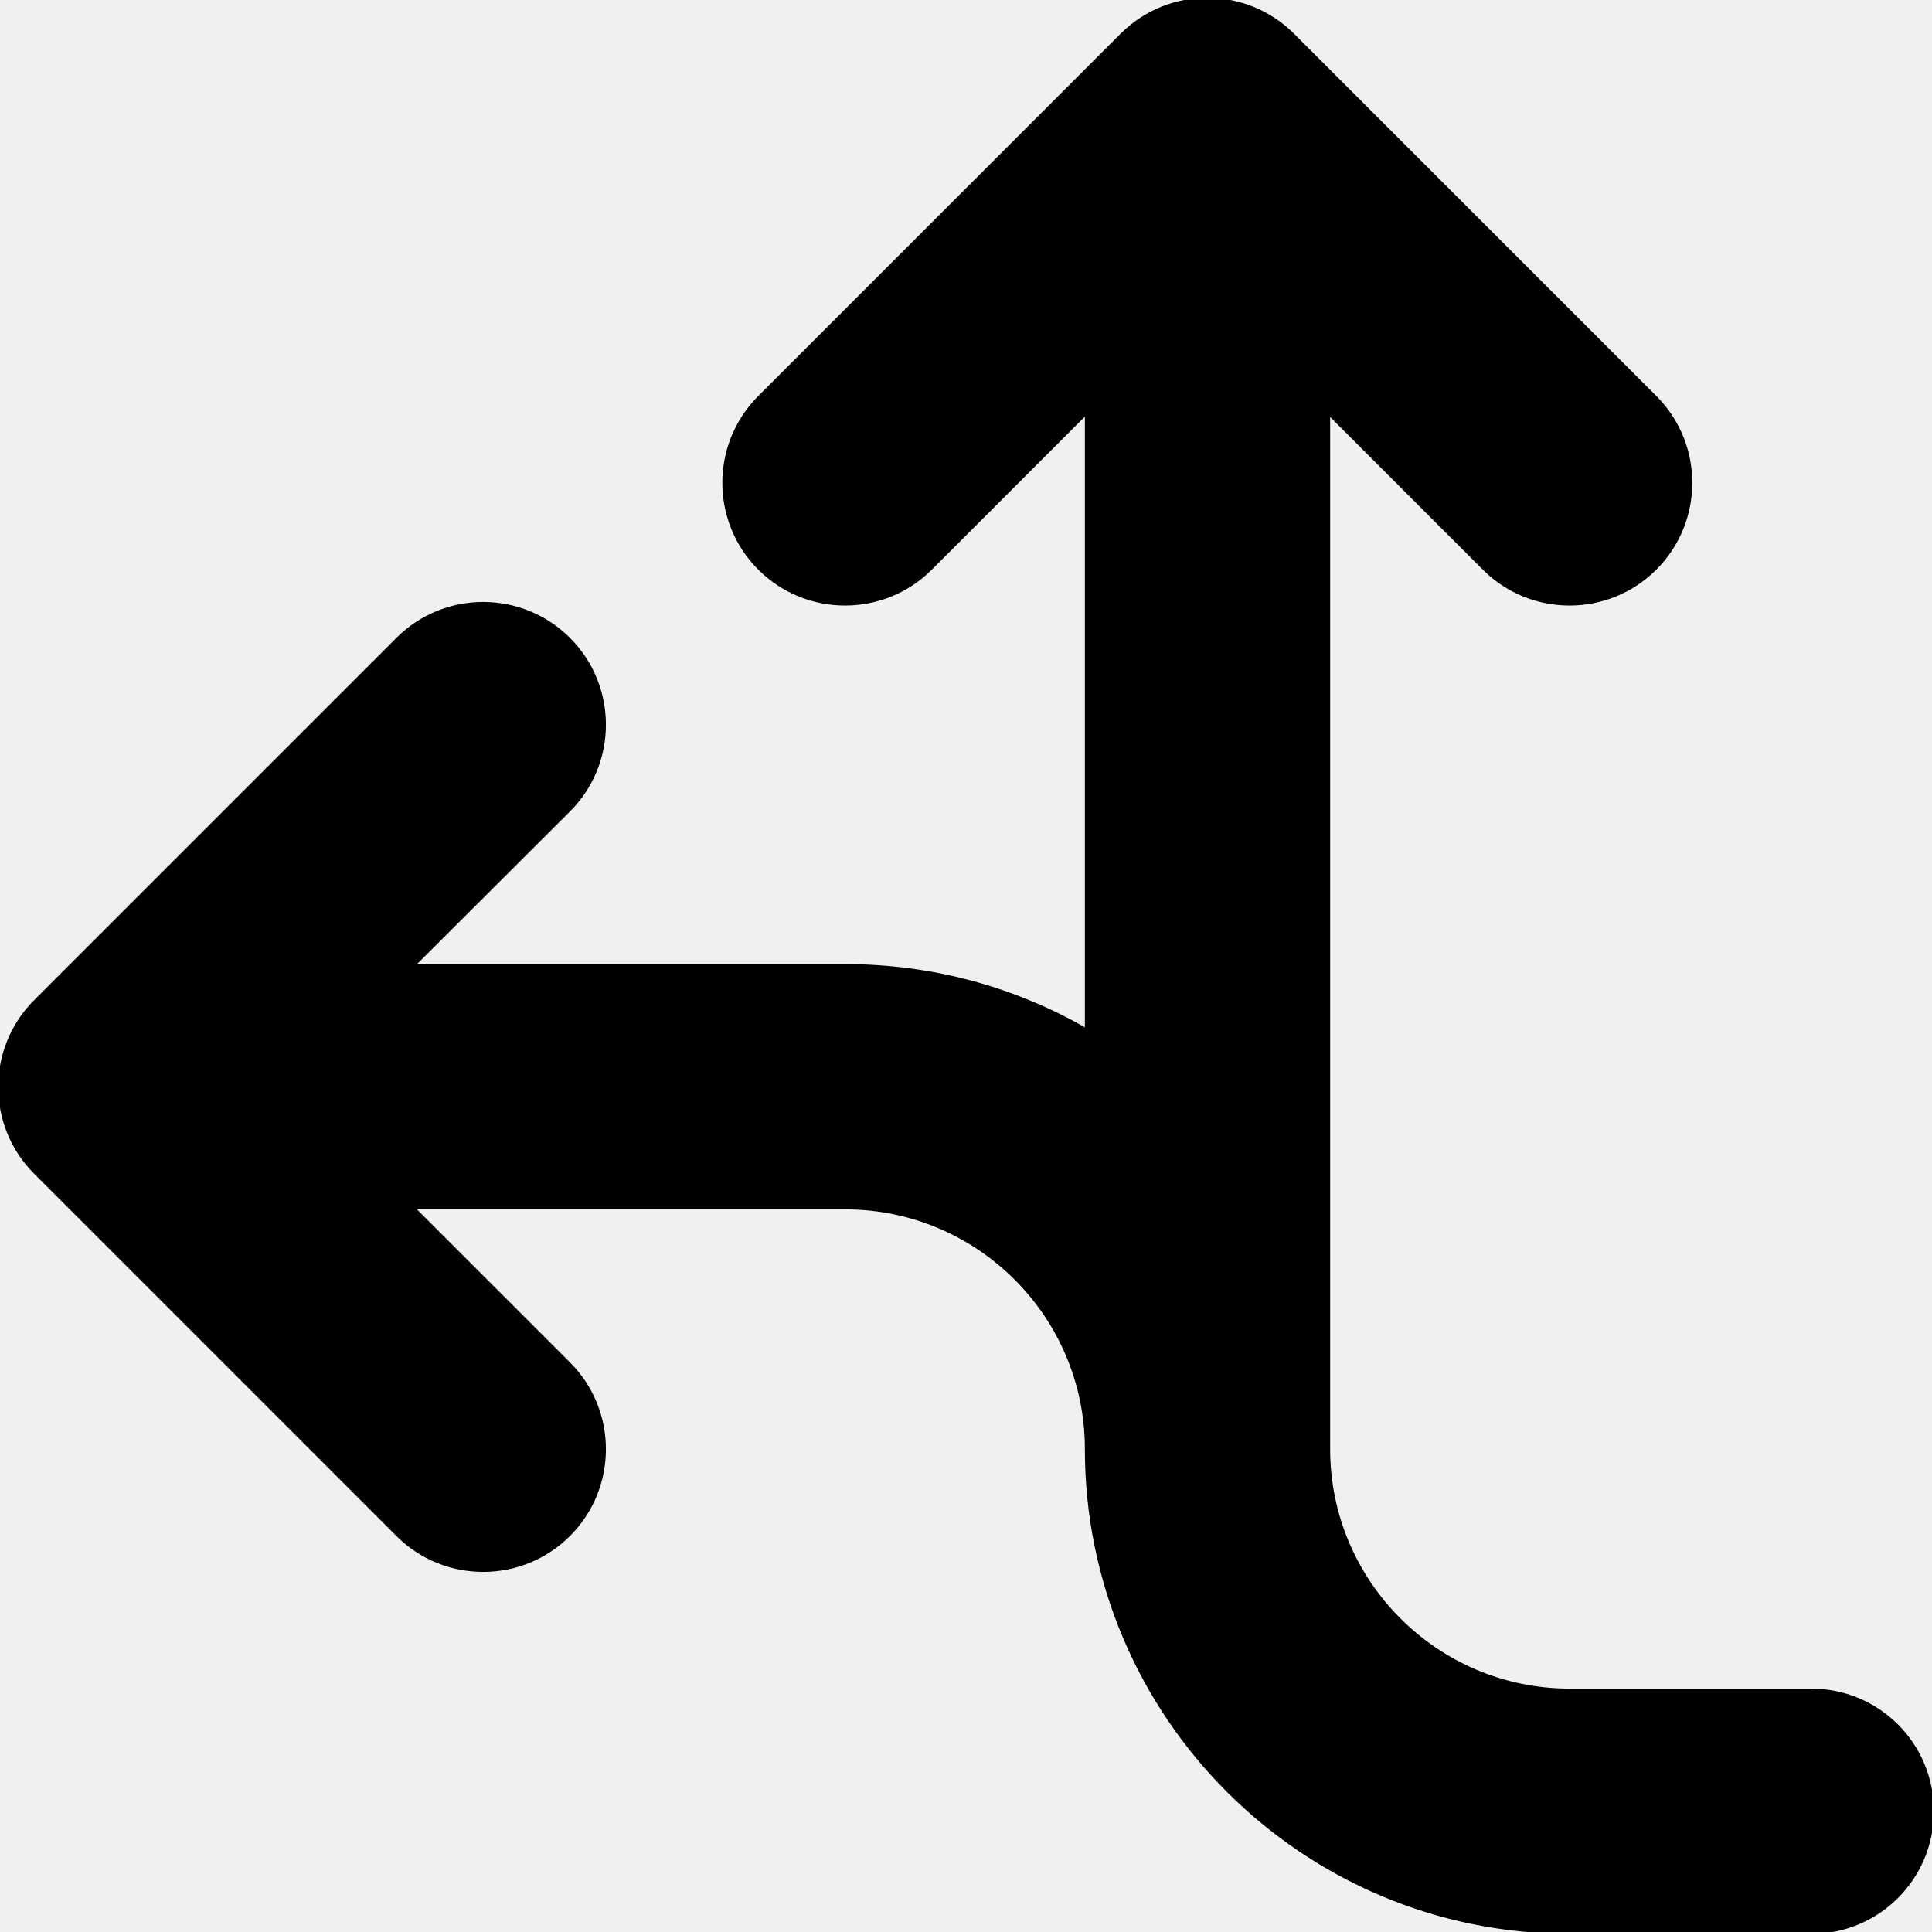
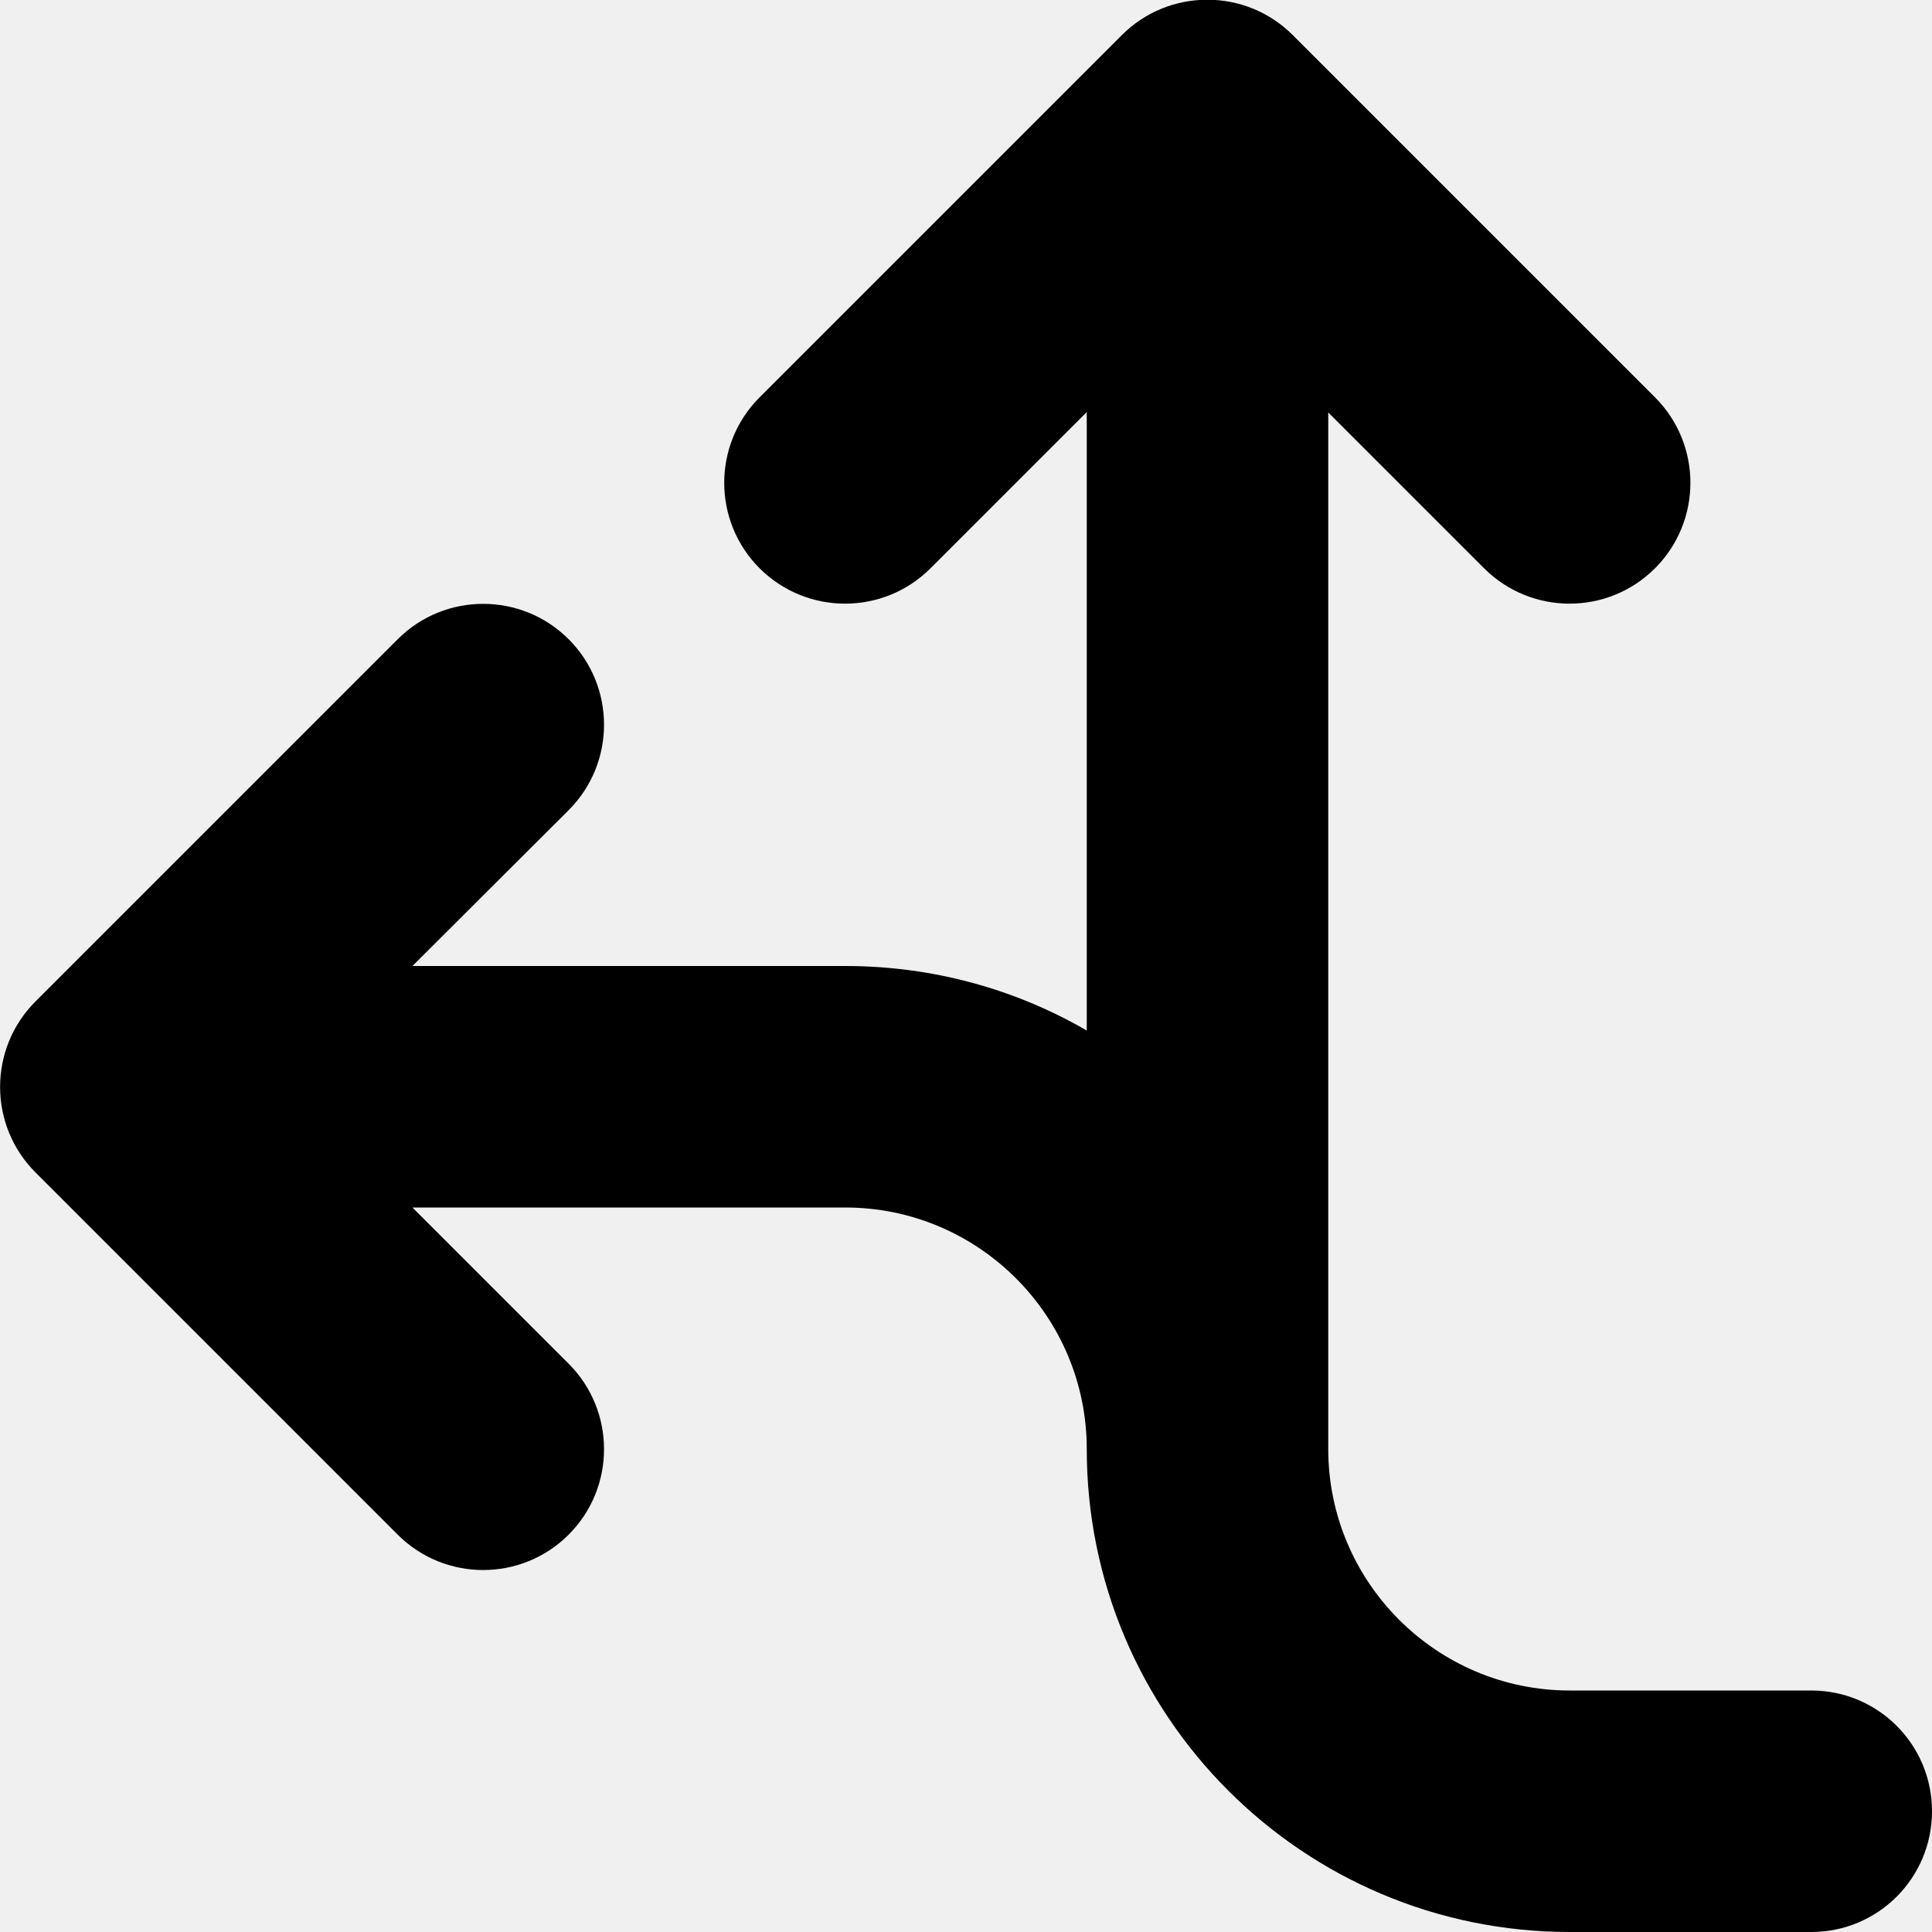
<svg xmlns="http://www.w3.org/2000/svg" viewBox="0 0 512 512">
  <path d="M246.6 150.6c-12.5 12.5-32.8 12.5-45.3 0s-12.5-32.8 0-45.3l96-96c12.5-12.5 32.8-12.5 45.3 0l96 96c12.5 12.5 12.5 32.8 0 45.3s-32.8 12.5-45.3 0L352 109.3 352 384c0 35.3 28.7 64 64 64l64 0c17.7 0 32 14.3 32 32s-14.3 32-32 32l-64 0c-70.7 0-128-57.3-128-128c0-35.3-28.7-64-64-64l-114.7 0 41.4 41.4c12.5 12.5 12.5 32.8 0 45.3s-32.8 12.5-45.3 0l-96-96c-12.5-12.5-12.5-32.8 0-45.3l96-96c12.5-12.5 32.8-12.5 45.3 0s12.5 32.8 0 45.3L109.3 256 224 256c23.3 0 45.2 6.2 64 17.1l0-163.9-41.4 41.4z" />
  <style>
-     path { stroke: #000; }
-     @media (prefers-color-scheme: dark) {
-         path { stroke: #FFF; }
-     }
- </style>
+         path { fill: oklch(42.4% 0.199 265.638); }
+         @media (prefers-color-scheme: dark) {
+             path { fill: oklch(62.3% 0.214 259.815); }
+         }
+     </style>
</svg>
